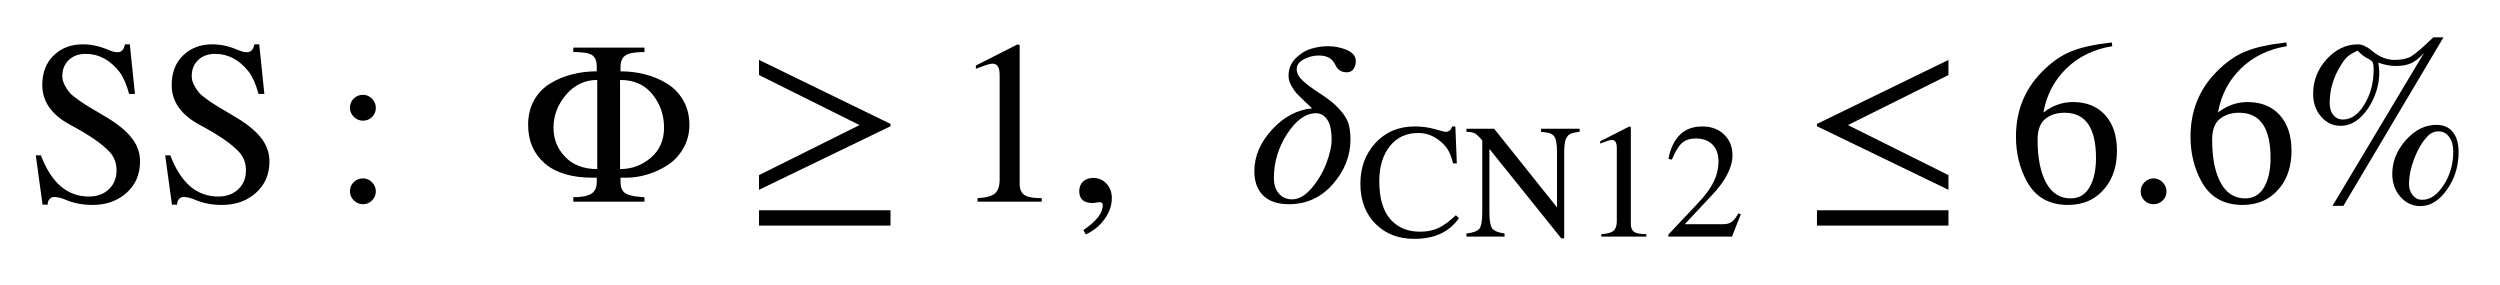
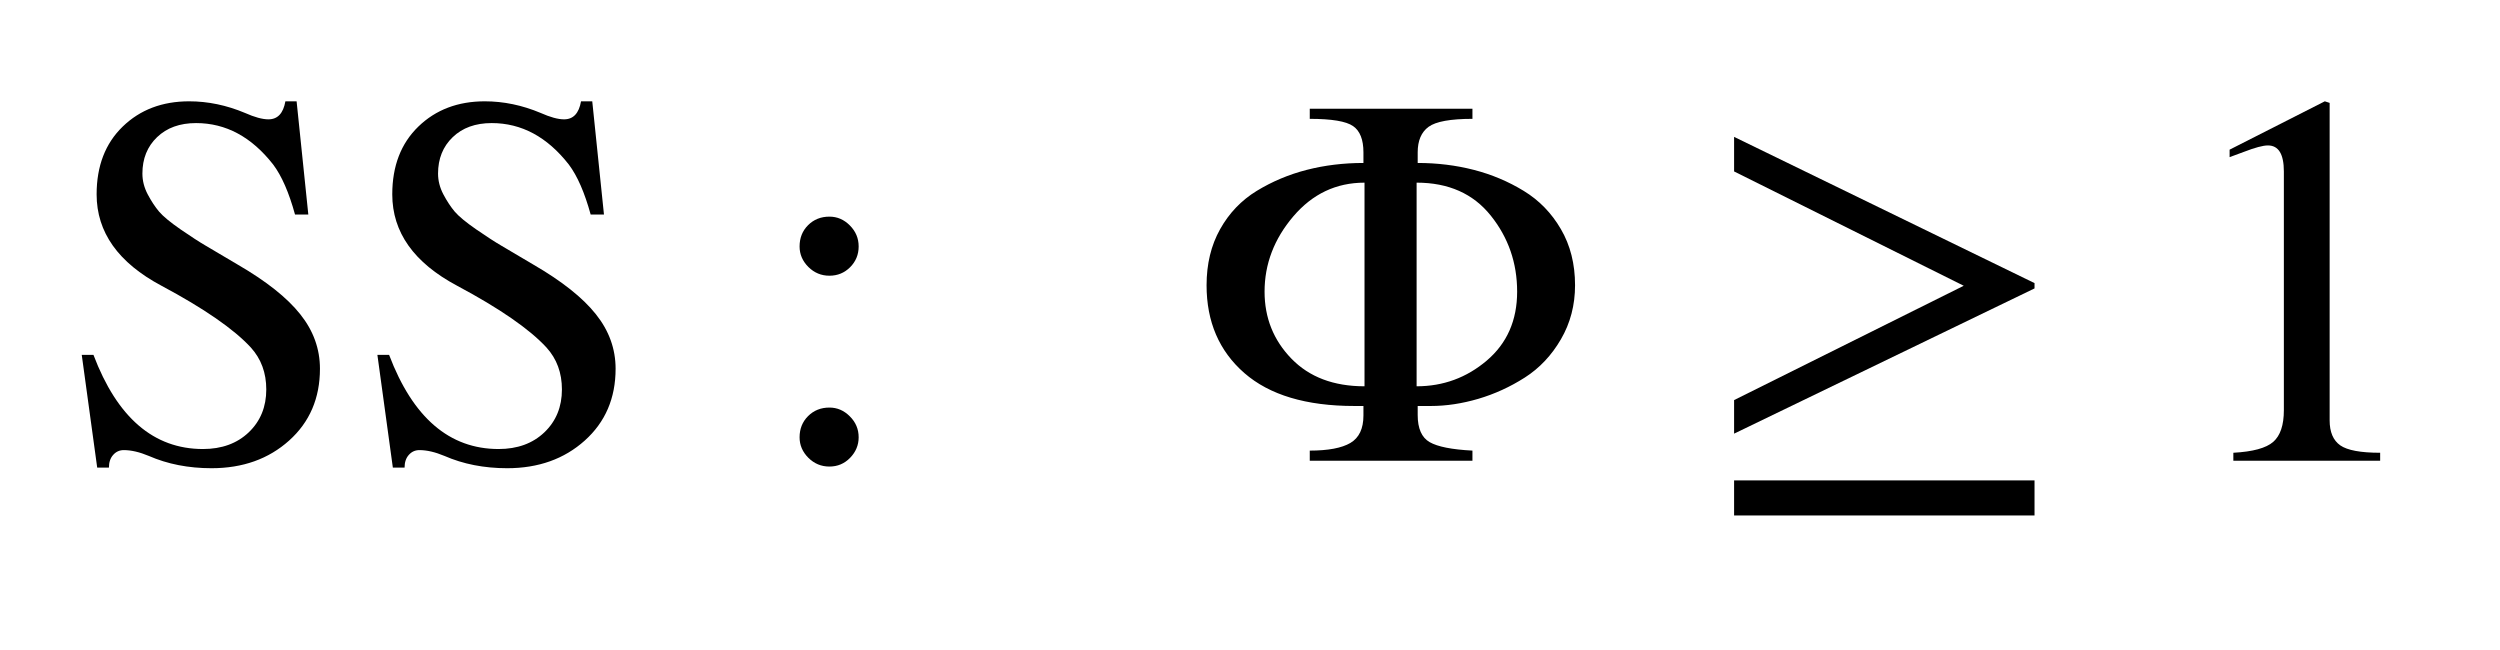
- <svg xmlns="http://www.w3.org/2000/svg" xmlns:xlink="http://www.w3.org/1999/xlink" fill="currentColor" width="139.64pt" height="15.88pt" viewBox="0 0 139.64 15.88" version="1.1">
+ <svg xmlns="http://www.w3.org/2000/svg" xmlns:xlink="http://www.w3.org/1999/xlink" fill="currentColor" width="61.12pt" height="15.88pt" viewBox="0 0 61.12 15.88" version="1.1">
  <defs>
    <style type="text/css">*{stroke-linejoin: round; stroke-linecap: butt}</style>
  </defs>
  <g id="figure_1">
    <g id="patch_1">
-       <path d="M -0 15.88  L 139.64 15.88  L 139.64 0  L -0 0  L -0 15.88  z " style="fill: none" />
+       <path d="M -0 15.88  L 61.12 15.88  L 61.12 0  L -0 0  L -0 15.88  z " style="fill: none" />
    </g>
    <g id="text_1">
      <g transform="translate(1.44 11.31695) scale(0.13 -0.13)">
        <defs>
          <path id="STIXGeneral-Regular-36" d="M 3002 2963  L 2842 2963  Q 2733 3360 2579 3565  Q 2189 4064 1651 4064  Q 1357 4064 1181 3894  Q 1005 3725 1005 3456  Q 1005 3328 1069 3206  Q 1133 3085 1206 2998  Q 1280 2912 1465 2784  Q 1651 2656 1766 2589  Q 1882 2522 2150 2362  Q 2669 2061 2905 1763  Q 3142 1466 3142 1107  Q 3142 576 2771 243  Q 2400 -90 1837 -90  Q 1421 -90 1082 58  Q 915 128 781 128  Q 704 128 653 70  Q 602 13 602 -83  L 461 -83  L 275 1274  L 416 1274  Q 845 141 1734 141  Q 2074 141 2285 342  Q 2496 544 2496 858  Q 2496 1158 2310 1363  Q 2003 1696 1235 2106  Q 454 2522 454 3206  Q 454 3718 768 4022  Q 1082 4326 1568 4326  Q 1907 4326 2240 4186  Q 2413 4109 2522 4109  Q 2688 4109 2726 4326  L 2861 4326  L 3002 2963  z " transform="scale(0.015625)" />
          <path id="STIXGeneral-Regular-1d" d="M 1123 2832  Q 1229 2726 1229 2579  Q 1229 2432 1126 2329  Q 1024 2227 877 2227  Q 730 2227 624 2332  Q 518 2438 518 2579  Q 518 2733 620 2835  Q 723 2938 877 2938  Q 1018 2938 1123 2832  z M 1229 282  Q 1229 141 1126 35  Q 1024 -70 877 -70  Q 730 -70 624 35  Q 518 141 518 282  Q 518 435 620 537  Q 723 640 877 640  Q 1018 640 1123 534  Q 1229 429 1229 282  z " transform="scale(0.015625)" />
          <path id="STIXGeneral-Regular-265" d="M 2765 3712  L 2765 3584  Q 3117 3584 3440 3501  Q 3763 3418 4041 3248  Q 4320 3078 4489 2787  Q 4659 2496 4659 2112  Q 4659 1754 4489 1462  Q 4320 1171 4054 1001  Q 3789 832 3494 745  Q 3200 659 2925 659  L 2765 659  L 2765 550  Q 2765 307 2909 224  Q 3053 141 3424 122  L 3424 0  L 1466 0  L 1466 122  Q 1798 122 1955 214  Q 2112 307 2112 544  L 2112 659  L 2003 659  Q 1133 659 678 1056  Q 224 1453 224 2112  Q 224 2496 387 2787  Q 550 3078 828 3248  Q 1107 3418 1430 3501  Q 1754 3584 2112 3584  L 2112 3712  Q 2112 3942 1987 4028  Q 1862 4115 1466 4115  L 1466 4237  L 3424 4237  L 3424 4115  Q 3027 4115 2896 4019  Q 2765 3923 2765 3712  z M 2752 3347  L 2752 896  Q 3232 896 3597 1206  Q 3962 1517 3962 2035  Q 3962 2554 3645 2950  Q 3328 3347 2752 3347  z M 2125 896  L 2125 3347  Q 1613 3347 1267 2940  Q 922 2534 922 2035  Q 922 1562 1245 1229  Q 1568 896 2125 896  z " transform="scale(0.015625)" />
          <path id="STIXGeneral-Regular-478" d="M 4026 2074  L 410 326  L 410 730  L 3174 2106  L 410 3482  L 410 3898  L 4026 2138  L 4026 2074  z M 4026 -659  L 410 -659  L 410 -237  L 4026 -237  L 4026 -659  z " transform="scale(0.015625)" />
          <path id="STIXGeneral-Regular-14" d="M 2522 0  L 755 0  L 755 96  Q 1107 115 1235 227  Q 1363 339 1363 608  L 1363 3482  Q 1363 3795 1171 3795  Q 1082 3795 883 3718  L 710 3654  L 710 3744  L 1856 4326  L 1914 4307  L 1914 486  Q 1914 275 2042 185  Q 2170 96 2522 96  L 2522 0  z " transform="scale(0.015625)" />
-           <path id="STIXGeneral-Regular-f" d="M 531 -902  L 467 -781  Q 998 -422 998 -96  Q 998 -13 909 -13  Q 883 -13 822 -25  Q 762 -38 723 -38  Q 352 -38 352 288  Q 352 454 457 553  Q 563 653 736 653  Q 954 653 1101 496  Q 1248 339 1248 96  Q 1248 -198 1053 -473  Q 858 -749 531 -902  z " transform="scale(0.015625)" />
-           <path id="STIXGeneral-Italic-203" d="M 2944 3866  Q 2944 3744 2883 3651  Q 2822 3558 2694 3558  Q 2579 3558 2508 3606  Q 2438 3654 2403 3721  Q 2368 3789 2323 3856  Q 2278 3923 2179 3971  Q 2080 4019 1920 4019  Q 1715 4019 1516 3916  Q 1318 3814 1318 3648  Q 1318 3482 1484 3328  Q 1651 3174 1942 2985  Q 2234 2797 2381 2656  Q 2605 2445 2701 2249  Q 2797 2054 2797 1709  Q 2797 1037 2313 483  Q 1830 -70 1101 -70  Q 646 -70 400 166  Q 154 403 154 838  Q 154 1453 640 1981  Q 1126 2509 1741 2566  Q 1690 2618 1526 2771  Q 1363 2925 1299 2998  Q 1235 3072 1164 3203  Q 1094 3334 1094 3456  Q 1094 3744 1286 3939  Q 1478 4134 1712 4204  Q 1946 4275 2176 4275  Q 2458 4275 2701 4169  Q 2944 4064 2944 3866  z M 2278 1702  Q 2278 2086 2156 2259  Q 2035 2432 1850 2432  Q 1427 2432 1059 1869  Q 691 1306 691 646  Q 691 384 828 224  Q 966 64 1190 64  Q 1466 64 1728 371  Q 1990 678 2134 1056  Q 2278 1434 2278 1702  z " transform="scale(0.015625)" />
-           <path id="STIXGeneral-Regular-26" d="M 3930 838  L 4051 723  Q 3482 -90 2304 -90  Q 1376 -90 794 480  Q 179 1082 179 2080  Q 179 3014 755 3661  Q 1357 4326 2310 4326  Q 2720 4326 3072 4230  Q 3475 4115 3514 4115  Q 3725 4115 3782 4326  L 3910 4326  L 3968 2874  L 3821 2874  Q 3718 3334 3488 3584  Q 3034 4070 2458 4070  Q 1747 4070 1334 3548  Q 922 3027 922 2182  Q 922 1152 1382 653  Q 1811 192 2522 192  Q 2944 192 3251 339  Q 3558 486 3930 838  z " transform="scale(0.015625)" />
-           <path id="STIXGeneral-Regular-31" d="M 4525 4237  L 4525 4115  Q 4198 4083 4102 4000  Q 4000 3910 3958 3756  Q 3917 3603 3917 3245  L 3917 -70  L 3802 -70  L 979 3443  L 979 960  Q 979 474 1088 323  Q 1197 173 1574 122  L 1574 0  L 77 0  L 77 122  Q 474 166 586 310  Q 698 454 698 960  L 698 3776  Q 531 3981 416 4048  Q 301 4115 77 4115  L 77 4237  L 1165 4237  L 3635 1146  L 3635 3322  Q 3635 3808 3514 3949  Q 3437 4032 3344 4061  Q 3251 4090 3008 4115  L 3008 4237  L 4525 4237  z " transform="scale(0.015625)" />
-           <path id="STIXGeneral-Regular-15" d="M 3034 877  L 2688 0  L 186 0  L 186 77  L 1325 1286  Q 1773 1754 1965 2144  Q 2157 2534 2157 2950  Q 2157 3379 1920 3616  Q 1683 3853 1267 3853  Q 922 3853 720 3673  Q 518 3494 326 3021  L 192 3053  Q 301 3648 630 3987  Q 960 4326 1523 4326  Q 2054 4326 2380 4006  Q 2707 3686 2707 3200  Q 2707 2477 1888 1613  L 832 486  L 2330 486  Q 2541 486 2665 569  Q 2790 653 2944 915  L 3034 877  z " transform="scale(0.015625)" />
-           <path id="STIXGeneral-Regular-477" d="M 4026 326  L 410 2074  L 410 2138  L 4026 3898  L 4026 3482  L 1261 2106  L 4026 730  L 4026 326  z M 4026 -659  L 410 -659  L 410 -237  L 4026 -237  L 4026 -659  z " transform="scale(0.015625)" />
-           <path id="STIXGeneral-Regular-19" d="M 2854 4378  L 2867 4275  Q 2112 4154 1606 3664  Q 1101 3174 973 2451  Q 1344 2739 1786 2739  Q 2349 2739 2672 2380  Q 2995 2022 2995 1402  Q 2995 774 2669 378  Q 2291 -90 1651 -90  Q 870 -90 518 557  Q 218 1107 218 1786  Q 218 2835 915 3552  Q 1312 3962 1731 4131  Q 2150 4301 2854 4378  z M 2419 1203  Q 2419 2445 1555 2445  Q 1235 2445 1024 2275  Q 813 2106 813 1702  Q 813 954 1046 522  Q 1280 90 1722 90  Q 2061 90 2240 394  Q 2419 698 2419 1203  z " transform="scale(0.015625)" />
-           <path id="STIXGeneral-Regular-11" d="M 1158 275  Q 1158 134 1052 32  Q 947 -70 800 -70  Q 653 -70 550 32  Q 448 134 448 281  Q 448 429 553 534  Q 659 640 806 640  Q 947 640 1052 531  Q 1158 422 1158 275  z " transform="scale(0.015625)" />
-           <path id="STIXGeneral-Regular-8" d="M 4390 1363  Q 4390 781 4070 329  Q 3750 -122 3341 -122  Q 3014 -122 2790 134  Q 2566 390 2566 762  Q 2566 1274 2940 1693  Q 3315 2112 3776 2112  Q 4070 2112 4230 1917  Q 4390 1722 4390 1363  z M 4243 1376  Q 4243 1626 4131 1779  Q 4019 1933 3840 1933  Q 3654 1933 3526 1786  Q 3315 1562 3171 1187  Q 3027 813 3027 486  Q 3027 301 3129 176  Q 3232 51 3386 51  Q 3718 51 3980 457  Q 4243 864 4243 1376  z M 3974 4518  L 1222 -115  L 922 -115  L 3443 4096  Q 3264 3891 3094 3811  Q 2925 3731 2669 3731  Q 2445 3731 2182 3821  Q 2208 3674 2208 3539  Q 2208 3206 2067 2873  Q 1926 2541 1696 2323  Q 1453 2086 1146 2086  Q 826 2086 608 2339  Q 390 2592 390 2963  Q 390 3507 761 3916  Q 1133 4326 1626 4326  Q 1792 4326 2010 4147  Q 2310 3898 2624 3898  Q 2918 3898 3084 3994  Q 3251 4090 3693 4518  L 3974 4518  z M 2054 3642  Q 2054 3782 2025 3833  Q 1997 3885 1894 3936  Q 1747 4006 1613 4154  Q 1414 4058 1331 3984  Q 1248 3910 1152 3750  Q 845 3264 845 2707  Q 845 2509 944 2384  Q 1043 2259 1210 2259  Q 1549 2259 1801 2675  Q 2054 3091 2054 3642  z " transform="scale(0.015625)" />
        </defs>
        <use xlink:href="#STIXGeneral-Regular-36" transform="translate(0 0.40625)" />
        <use xlink:href="#STIXGeneral-Regular-36" transform="translate(55.59994 0.40625)" />
        <use xlink:href="#STIXGeneral-Regular-1d" transform="translate(131.1999 0.40625)" />
        <use xlink:href="#STIXGeneral-Regular-265" transform="translate(212.3329 0.40625)" />
        <use xlink:href="#STIXGeneral-Regular-478" transform="translate(308.6328 0.40625)" />
        <use xlink:href="#STIXGeneral-Regular-14" transform="translate(397.1327 0.40625)" />
-         <use xlink:href="#STIXGeneral-Regular-f" transform="translate(447.1327 0.40625)" />
-         <use xlink:href="#STIXGeneral-Italic-203" transform="translate(525.4657 0.40625)" />
-         <use xlink:href="#STIXGeneral-Regular-26" transform="translate(571.4656 -14.59375) scale(0.7)" />
-         <use xlink:href="#STIXGeneral-Regular-31" transform="translate(618.1556 -14.59375) scale(0.7)" />
-         <use xlink:href="#STIXGeneral-Regular-14" transform="translate(668.6955 -14.59375) scale(0.7)" />
-         <use xlink:href="#STIXGeneral-Regular-15" transform="translate(703.6955 -14.59375) scale(0.7)" />
-         <use xlink:href="#STIXGeneral-Regular-477" transform="translate(763.1955 0.40625)" />
-         <use xlink:href="#STIXGeneral-Regular-19" transform="translate(851.6954 0.40625)" />
-         <use xlink:href="#STIXGeneral-Regular-11" transform="translate(901.6953 0.40625)" />
-         <use xlink:href="#STIXGeneral-Regular-19" transform="translate(926.6953 0.40625)" />
-         <use xlink:href="#STIXGeneral-Regular-8" transform="translate(976.6953 0.40625)" />
      </g>
    </g>
  </g>
</svg>
